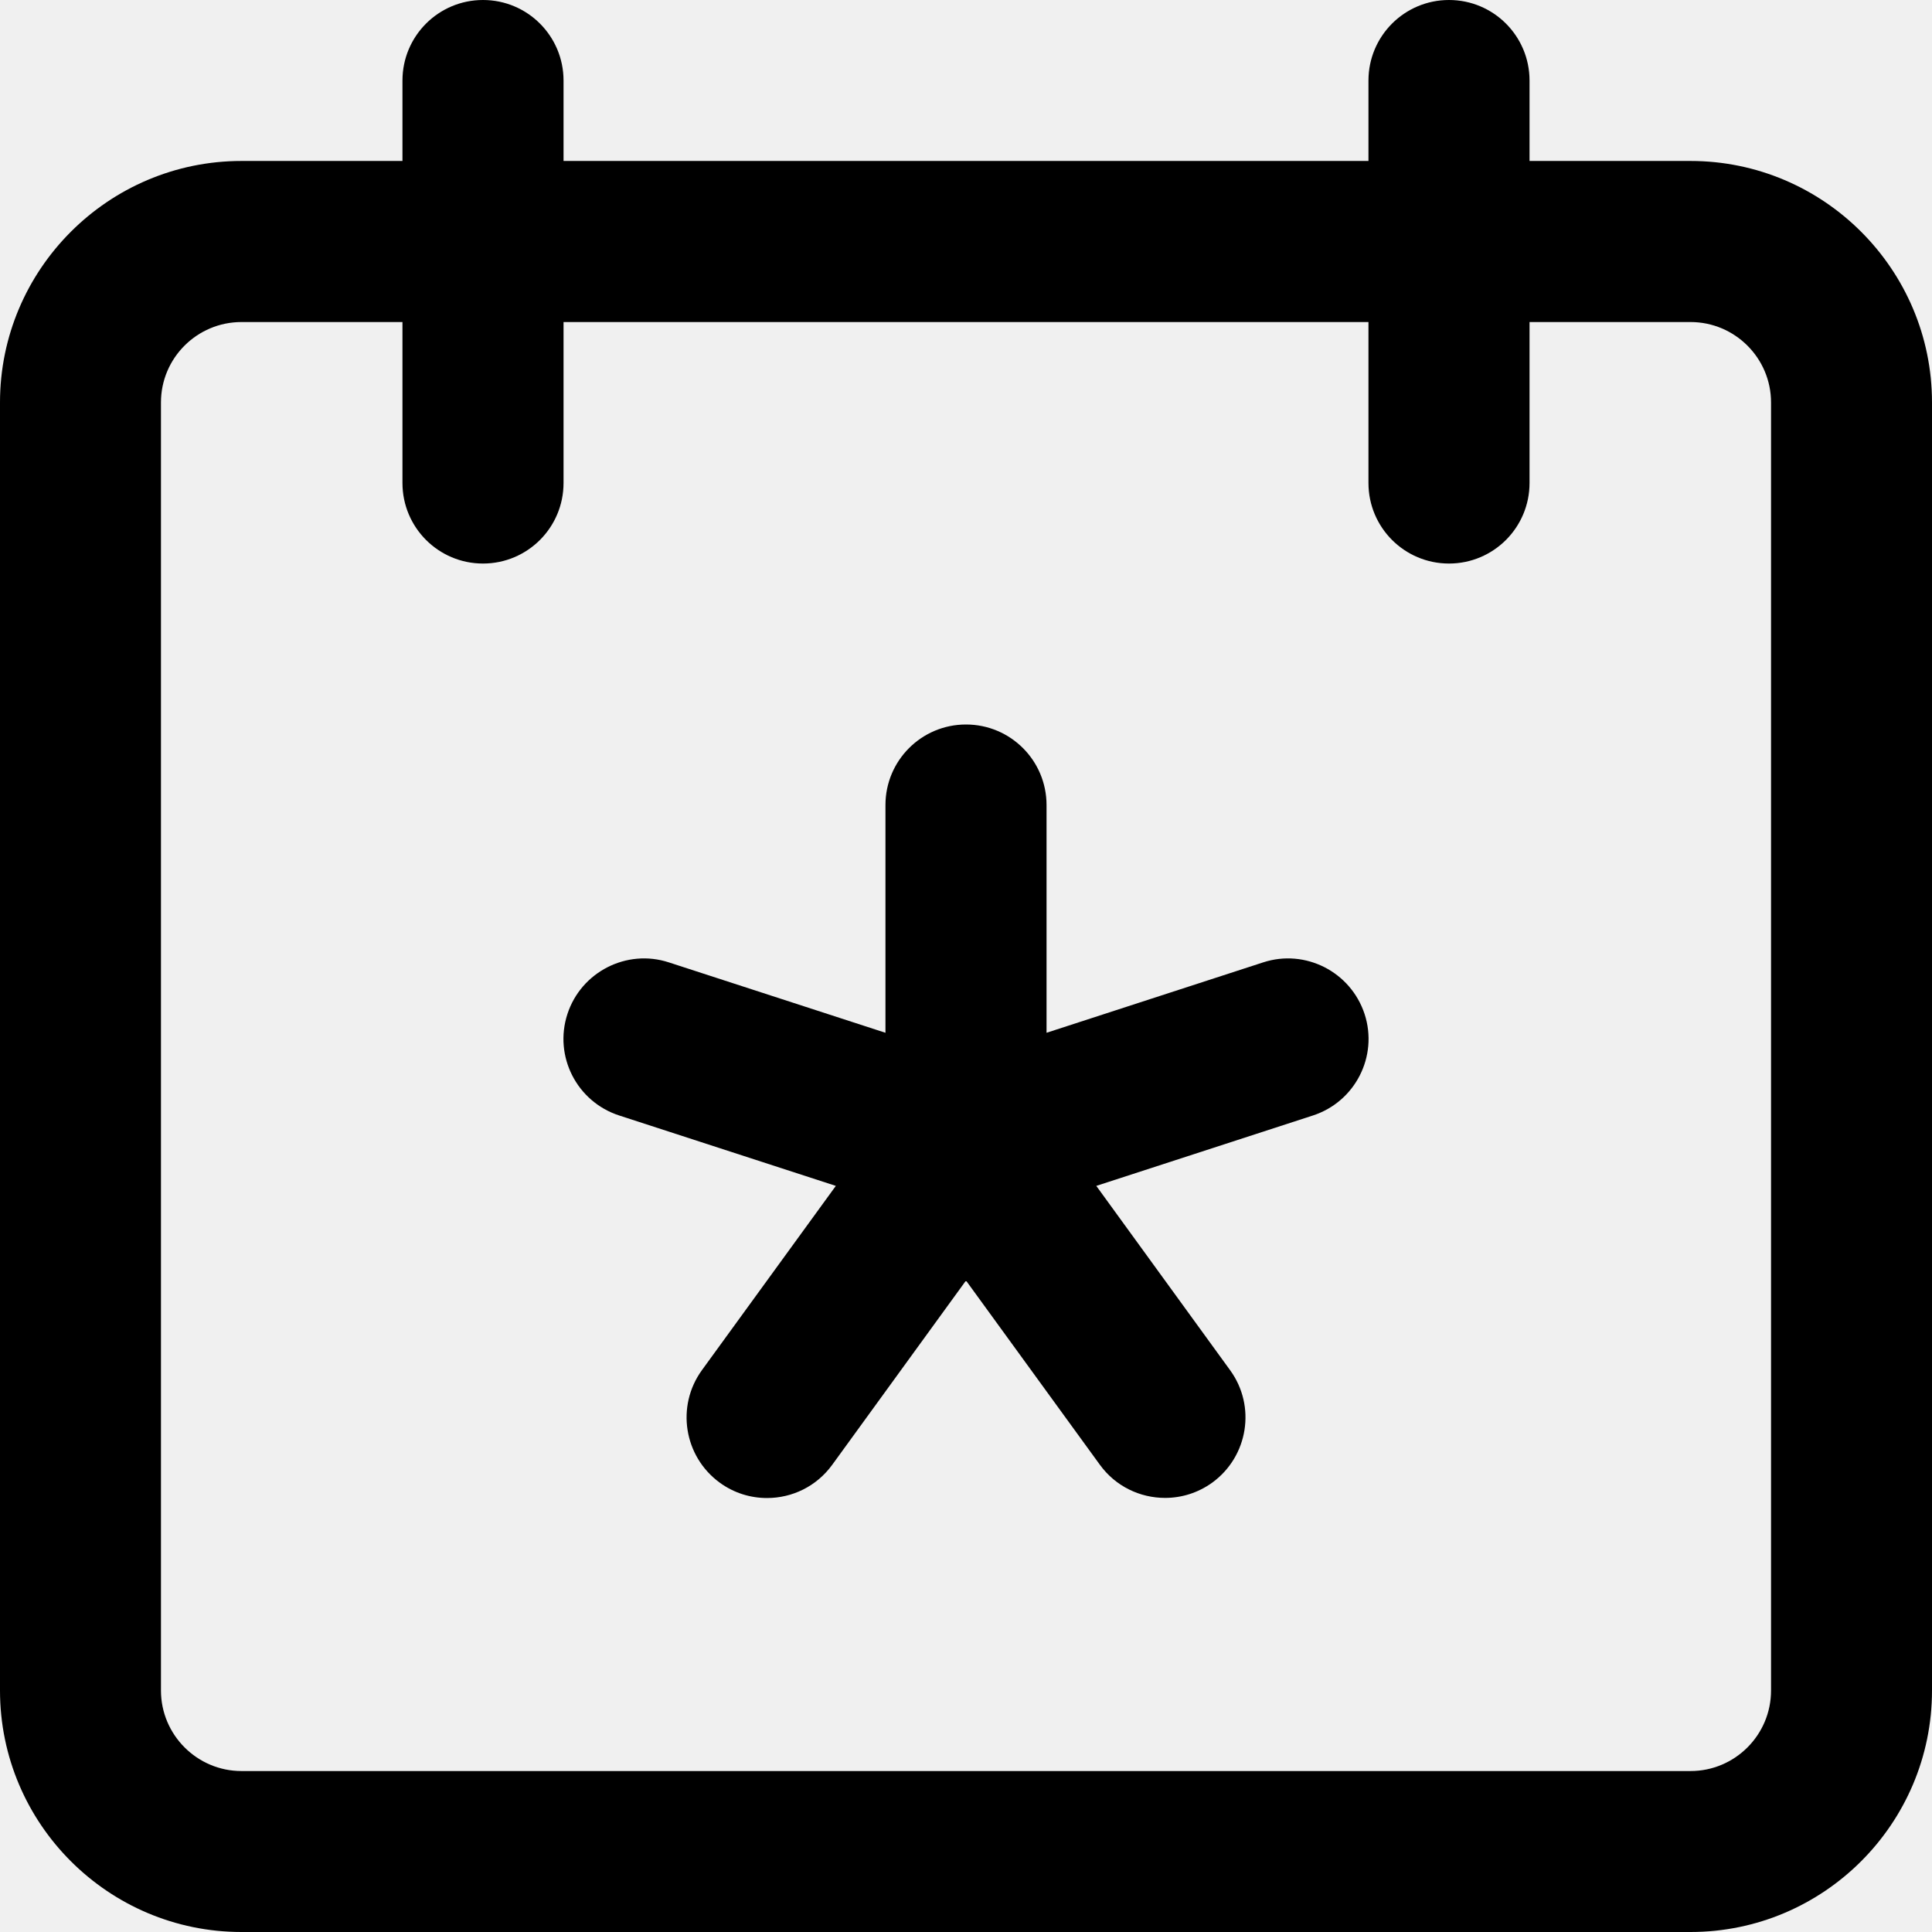
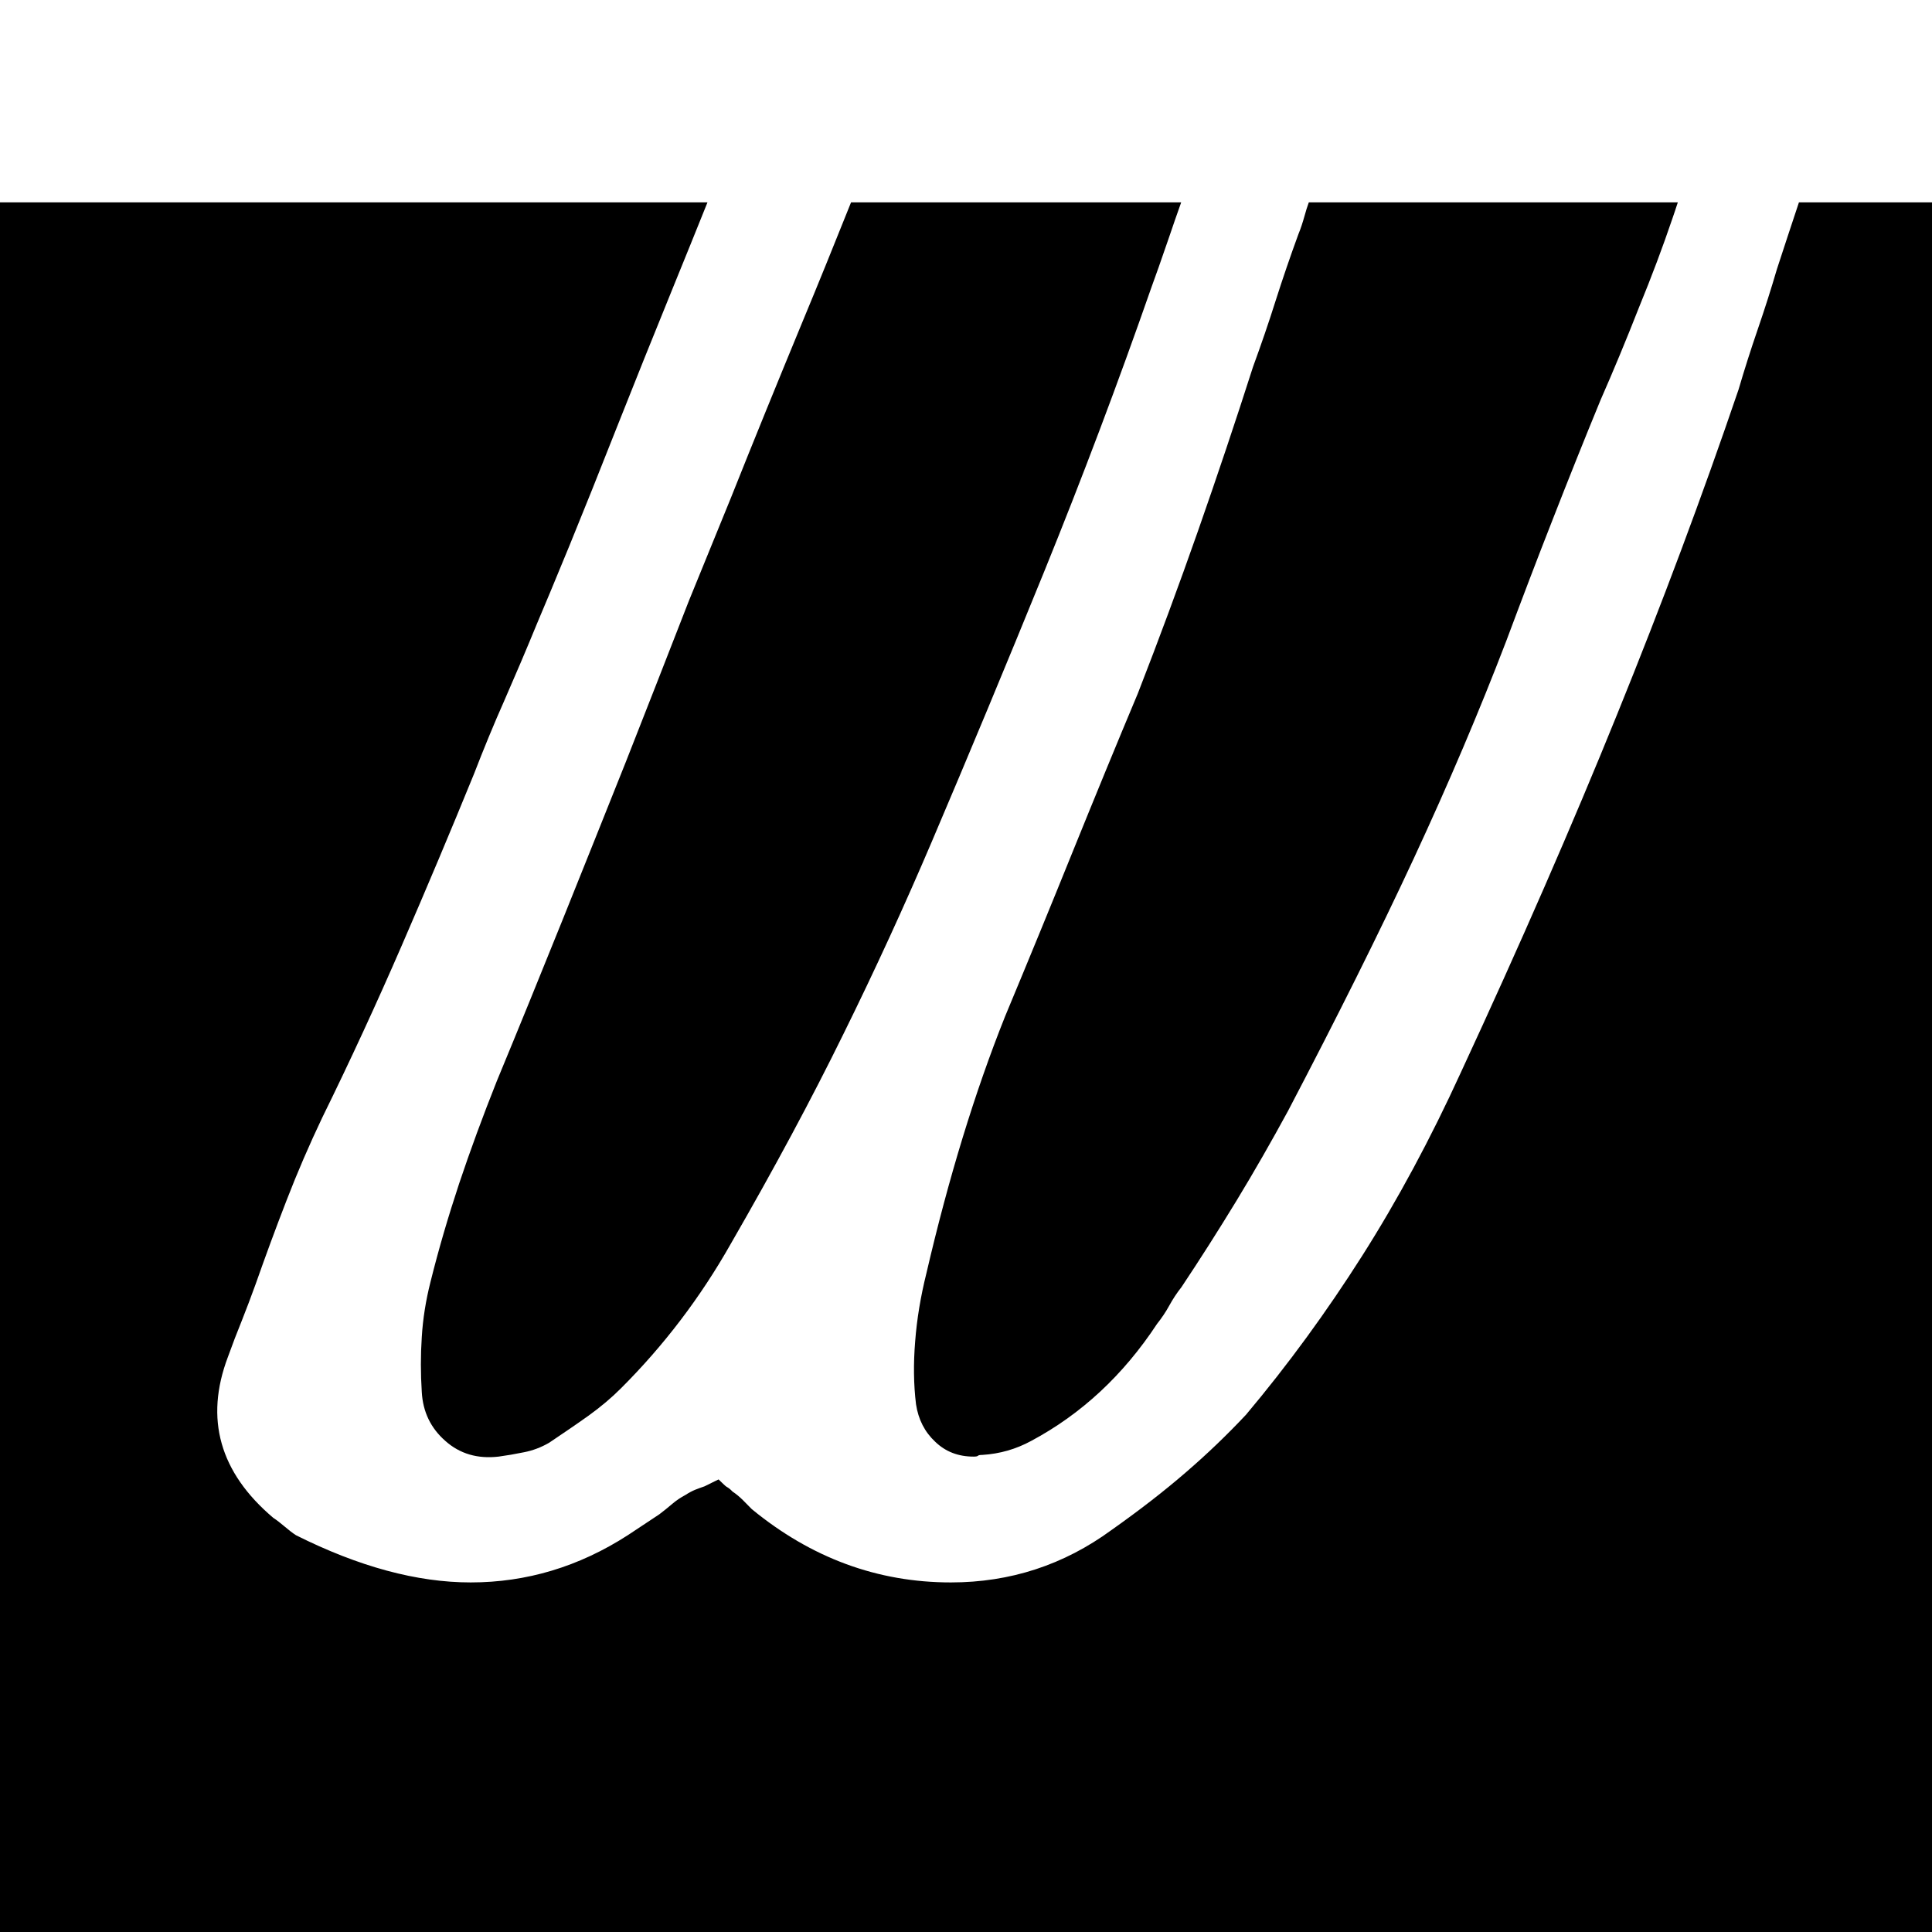
<svg xmlns="http://www.w3.org/2000/svg" viewBox="0 0 16 16">
-   <path d="M10.461, 7.97L8.667, 8.553L8.667, 6.667C8.667, 6.299 8.369, 6 8, 6C7.631, 6 7.333, 6.299 7.333, 6.667L7.333, 8.553L5.539, 7.97C5.191, 7.856 4.813, 8.048 4.699, 8.398C4.585, 8.748 4.777, 9.124 5.128, 9.238L6.922, 9.821L5.813, 11.347C5.597, 11.645 5.663, 12.062 5.961, 12.279C6.079, 12.365 6.216, 12.406 6.352, 12.406C6.559, 12.406 6.761, 12.311 6.892, 12.131L8, 10.605L9.109, 12.131C9.239, 12.31 9.442, 12.405 9.649, 12.405C9.784, 12.405 9.921, 12.364 10.04, 12.278C10.337, 12.061 10.404, 11.645 10.187, 11.347L9.079, 9.821L10.873, 9.238C11.223, 9.124 11.415, 8.748 11.301, 8.398C11.186, 8.048 10.81, 7.856 10.461, 7.97ZM14, 1.333L12.667, 1.333L12.667, 0.667C12.667, 0.299 12.369, 0 12, 0C11.631, 0 11.333, 0.299 11.333, 0.667L11.333, 1.333L4.667, 1.333L4.667, 0.667C4.667, 0.299 4.369, 0 4, 0C3.631, 0 3.333, 0.299 3.333, 0.667L3.333, 1.333L2, 1.333C0.897, 1.333 0, 2.231 0, 3.333L0, 14C0, 15.103 0.897, 16 2, 16L14, 16C15.103, 16 16, 15.103 16, 14L16, 3.333C16, 2.231 15.103, 1.333 14, 1.333ZM14.667, 14C14.667, 14.368 14.368, 14.667 14, 14.667L2, 14.667C1.632, 14.667 1.333, 14.367 1.333, 14L1.333, 3.333C1.333, 2.965 1.632, 2.667 2, 2.667L3.333, 2.667L3.333, 4C3.333, 4.368 3.631, 4.667 4, 4.667C4.369, 4.667 4.667, 4.368 4.667, 4L4.667, 2.667L11.333, 2.667L11.333, 4C11.333, 4.368 11.631, 4.667 12, 4.667C12.369, 4.667 12.667, 4.368 12.667, 4L12.667, 2.667L14, 2.667C14.368, 2.667 14.667, 2.966 14.667, 3.333L14.667, 14Z" />
+   <rect x="0" y="0" width="16" height="16" style="fill: white;" />
+   <path d="M14.898, 1.676L16, 1.676L16, 16L0, 16L0, 1.676L5.859, 1.676C5.768, 1.903 5.671, 2.142 5.568, 2.395C5.409, 2.785 5.257, 3.164 5.112, 3.53C4.968, 3.896 4.835, 4.227 4.715, 4.521C4.594, 4.815 4.505, 5.029 4.447, 5.165C4.36, 5.377 4.271, 5.586 4.18, 5.794C4.088, 6.001 4.004, 6.206 3.926, 6.408C3.733, 6.881 3.533, 7.356 3.326, 7.833C3.119, 8.31 2.9, 8.785 2.668, 9.257C2.562, 9.48 2.463, 9.708 2.372, 9.944C2.28, 10.181 2.196, 10.41 2.118, 10.632C2.08, 10.738 2.041, 10.839 2.003, 10.936C1.964, 11.032 1.925, 11.133 1.887, 11.239C1.694, 11.75 1.819, 12.194 2.263, 12.57C2.292, 12.589 2.323, 12.613 2.357, 12.642C2.391, 12.671 2.422, 12.695 2.451, 12.714C2.972, 12.975 3.454, 13.105 3.898, 13.105C4.36, 13.105 4.794, 12.975 5.199, 12.714L5.46, 12.541C5.498, 12.512 5.534, 12.483 5.568, 12.454C5.602, 12.425 5.638, 12.401 5.676, 12.381C5.705, 12.362 5.732, 12.348 5.756, 12.338C5.78, 12.328 5.807, 12.319 5.835, 12.309L5.922, 12.266L5.951, 12.252L5.98, 12.28C6, 12.3 6.014, 12.312 6.024, 12.317C6.033, 12.322 6.048, 12.333 6.067, 12.353C6.096, 12.372 6.125, 12.396 6.154, 12.425L6.226, 12.498C6.718, 12.902 7.267, 13.105 7.875, 13.105C8.367, 13.105 8.81, 12.96 9.205, 12.671C9.437, 12.507 9.642, 12.348 9.82, 12.194C9.999, 12.04 10.165, 11.88 10.319, 11.716C10.667, 11.302 10.987, 10.863 11.281, 10.4C11.575, 9.937 11.847, 9.431 12.098, 8.882C12.59, 7.821 13.021, 6.833 13.392, 5.917C13.764, 5 14.099, 4.104 14.398, 3.226C14.446, 3.062 14.499, 2.896 14.557, 2.727C14.615, 2.558 14.668, 2.392 14.716, 2.228C14.776, 2.045 14.836, 1.861 14.898, 1.676ZM7.048, 1.676L9.782, 1.676C9.747, 1.774 9.714, 1.869 9.683, 1.961C9.615, 2.158 9.567, 2.296 9.538, 2.373C9.259, 3.173 8.962, 3.959 8.649, 4.73C8.335, 5.502 8.024, 6.249 7.716, 6.972C7.494, 7.493 7.251, 8.024 6.985, 8.563C6.72, 9.103 6.409, 9.682 6.053, 10.299C5.802, 10.743 5.498, 11.143 5.141, 11.499C5.064, 11.576 4.975, 11.651 4.874, 11.724C4.773, 11.796 4.664, 11.87 4.548, 11.948C4.481, 11.987 4.411, 12.013 4.339, 12.027C4.266, 12.042 4.196, 12.054 4.129, 12.063C3.955, 12.083 3.808, 12.04 3.688, 11.933C3.567, 11.827 3.502, 11.692 3.493, 11.528C3.483, 11.374 3.483, 11.222 3.493, 11.073C3.502, 10.923 3.526, 10.771 3.565, 10.617C3.632, 10.347 3.712, 10.075 3.803, 9.8C3.895, 9.525 3.999, 9.243 4.114, 8.954C4.298, 8.51 4.478, 8.067 4.657, 7.623C4.835, 7.18 5.011, 6.741 5.184, 6.307L5.445, 5.642L5.705, 4.976L6.053, 4.123C6.245, 3.641 6.441, 3.161 6.638, 2.684C6.776, 2.352 6.912, 2.016 7.048, 1.676ZM10.839, 1.676L13.895, 1.676C13.88, 1.723 13.864, 1.769 13.848, 1.816C13.771, 2.043 13.68, 2.286 13.573, 2.547C13.467, 2.817 13.361, 3.072 13.255, 3.313C13.12, 3.641 12.988, 3.971 12.858, 4.304C12.727, 4.637 12.6, 4.972 12.474, 5.309C12.252, 5.888 11.997, 6.488 11.708, 7.11C11.419, 7.732 11.071, 8.428 10.667, 9.2C10.531, 9.45 10.389, 9.699 10.24, 9.944C10.09, 10.19 9.938, 10.429 9.784, 10.66C9.745, 10.709 9.712, 10.76 9.683, 10.813C9.654, 10.866 9.62, 10.916 9.582, 10.964C9.302, 11.389 8.955, 11.711 8.54, 11.933C8.415, 12.001 8.28, 12.04 8.135, 12.049C8.116, 12.049 8.104, 12.051 8.099, 12.056C8.094, 12.061 8.082, 12.063 8.063, 12.063C7.937, 12.063 7.831, 12.023 7.745, 11.94C7.658, 11.859 7.605, 11.755 7.586, 11.629C7.566, 11.466 7.564, 11.292 7.579, 11.109C7.593, 10.925 7.624, 10.738 7.672, 10.545C7.856, 9.754 8.073, 9.045 8.323, 8.419C8.516, 7.956 8.704, 7.498 8.887, 7.045C9.071, 6.591 9.249, 6.157 9.423, 5.743C9.596, 5.299 9.762, 4.851 9.921, 4.398C10.08, 3.944 10.232, 3.491 10.377, 3.038C10.444, 2.855 10.507, 2.672 10.565, 2.488C10.623, 2.306 10.686, 2.122 10.753, 1.939C10.773, 1.891 10.789, 1.84 10.804, 1.787C10.814, 1.749 10.826, 1.712 10.839, 1.676Z" />
</svg>
